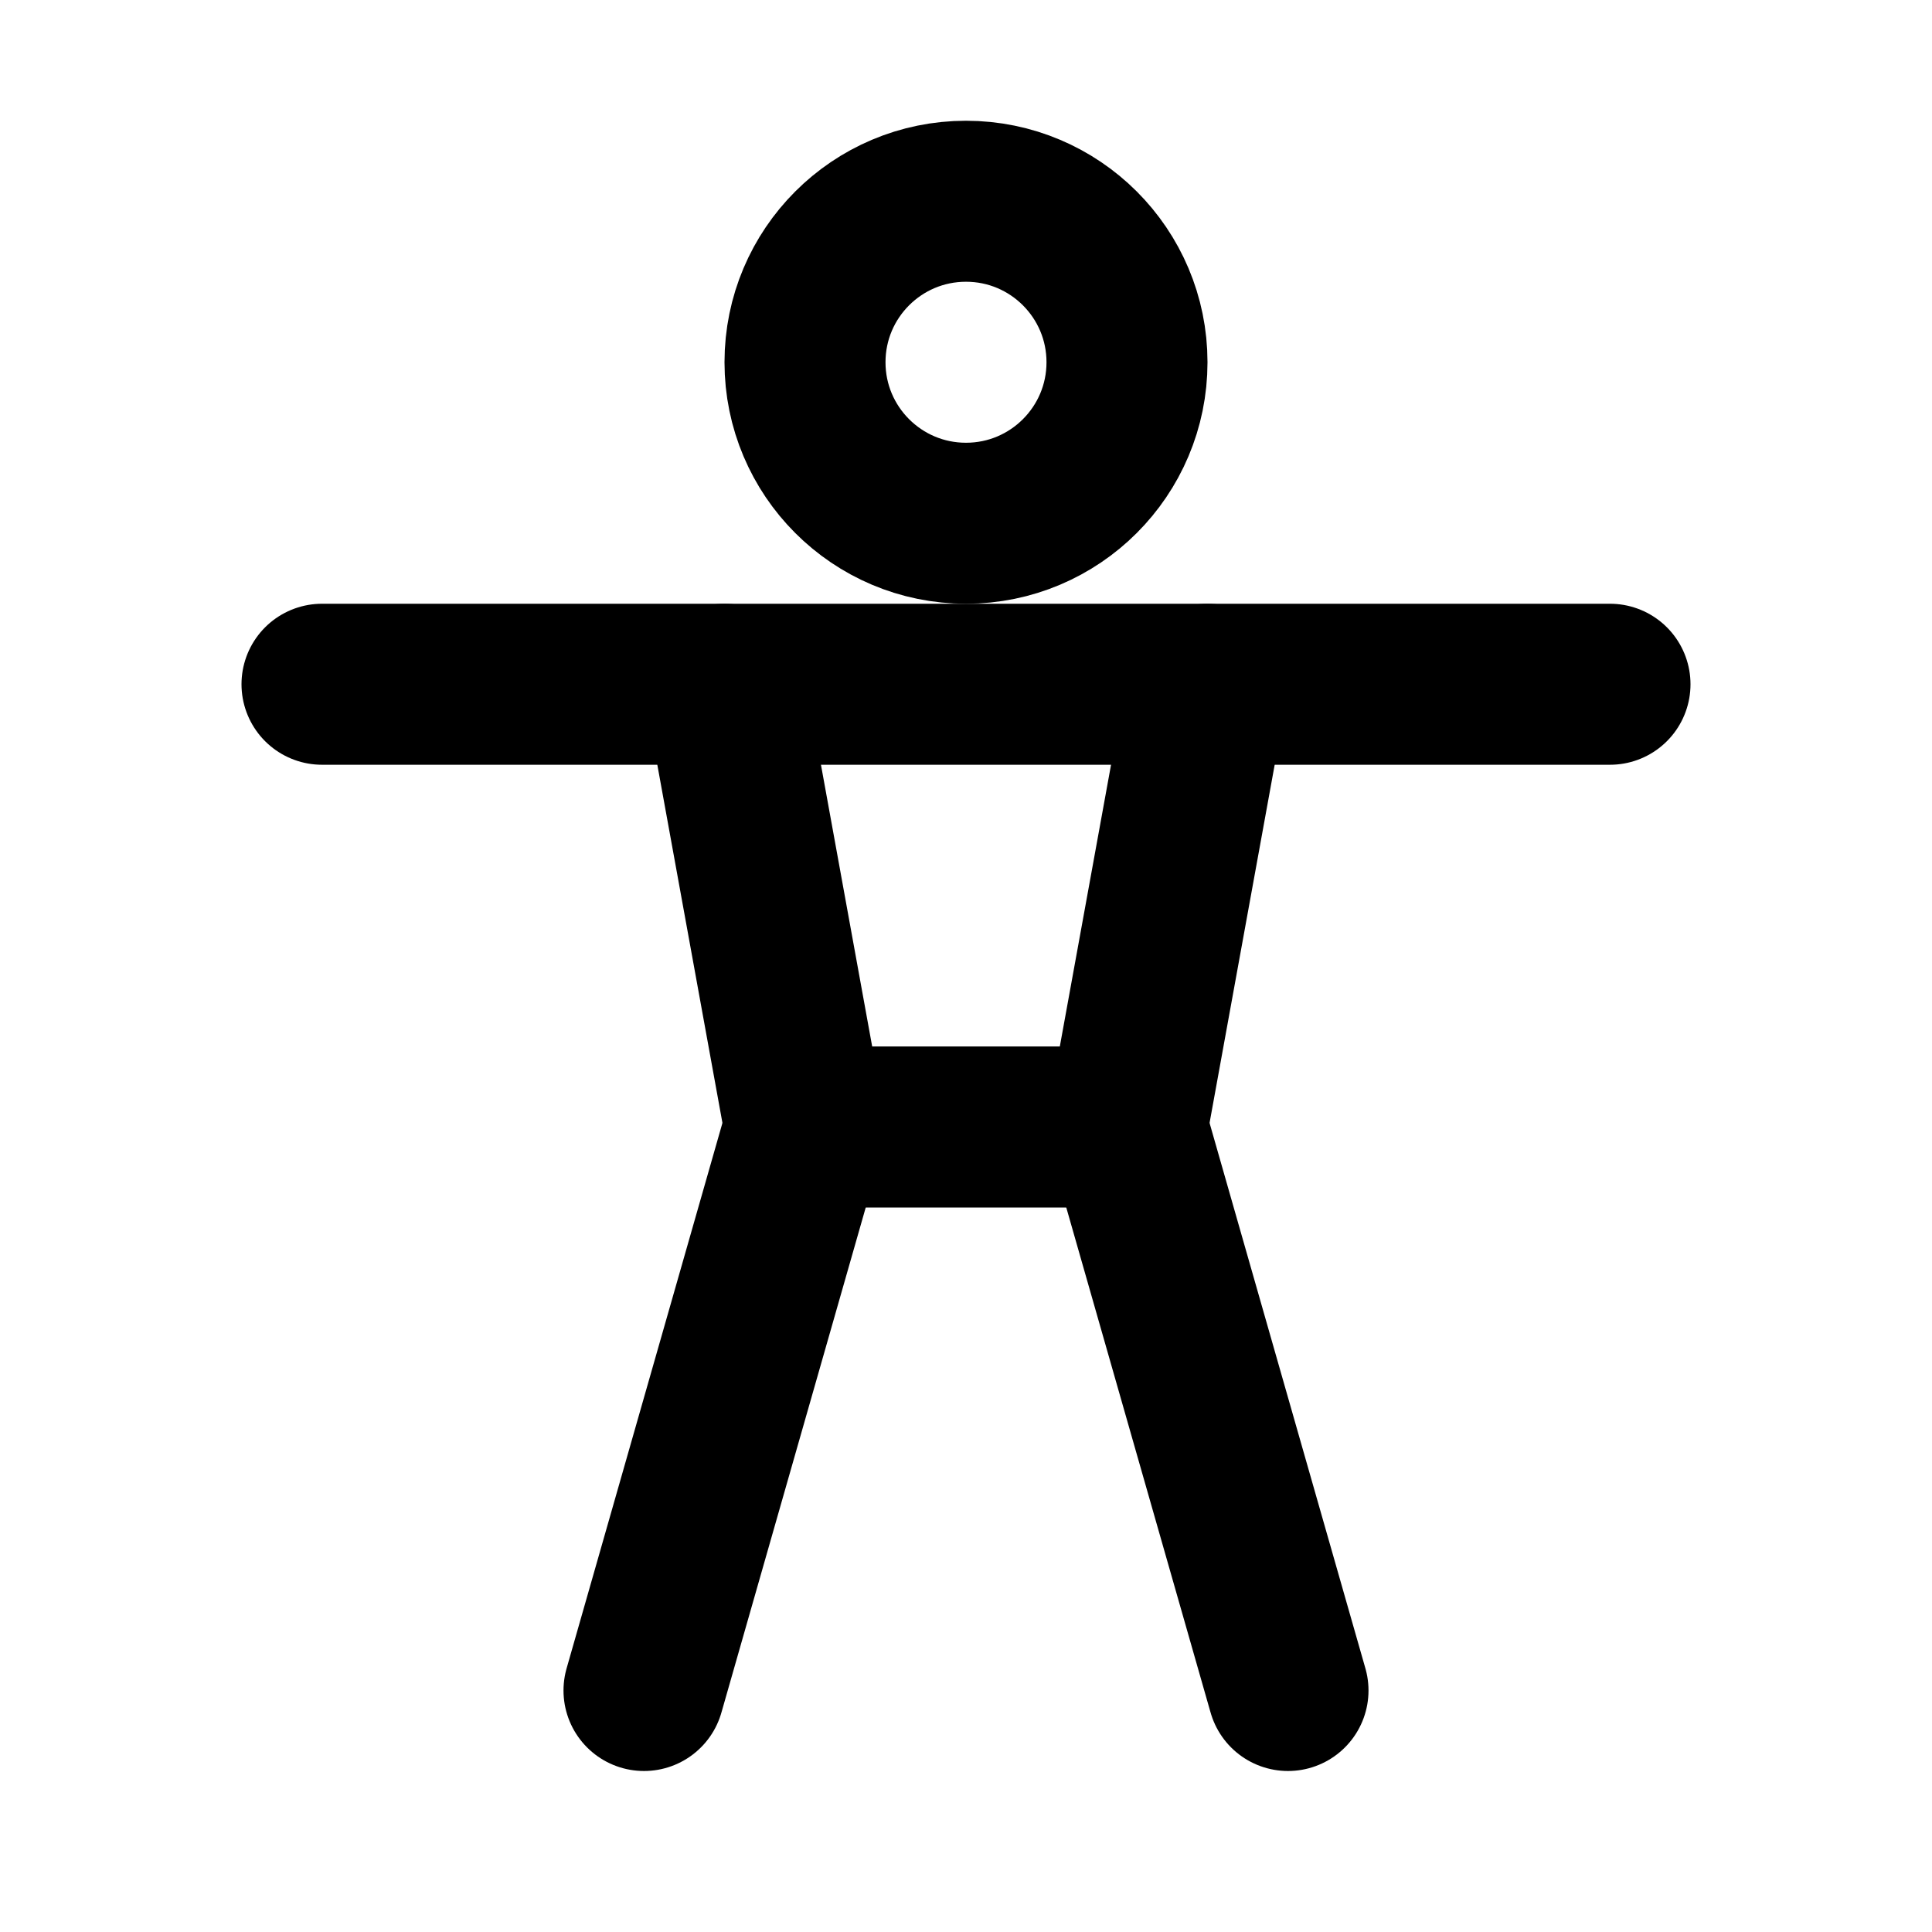
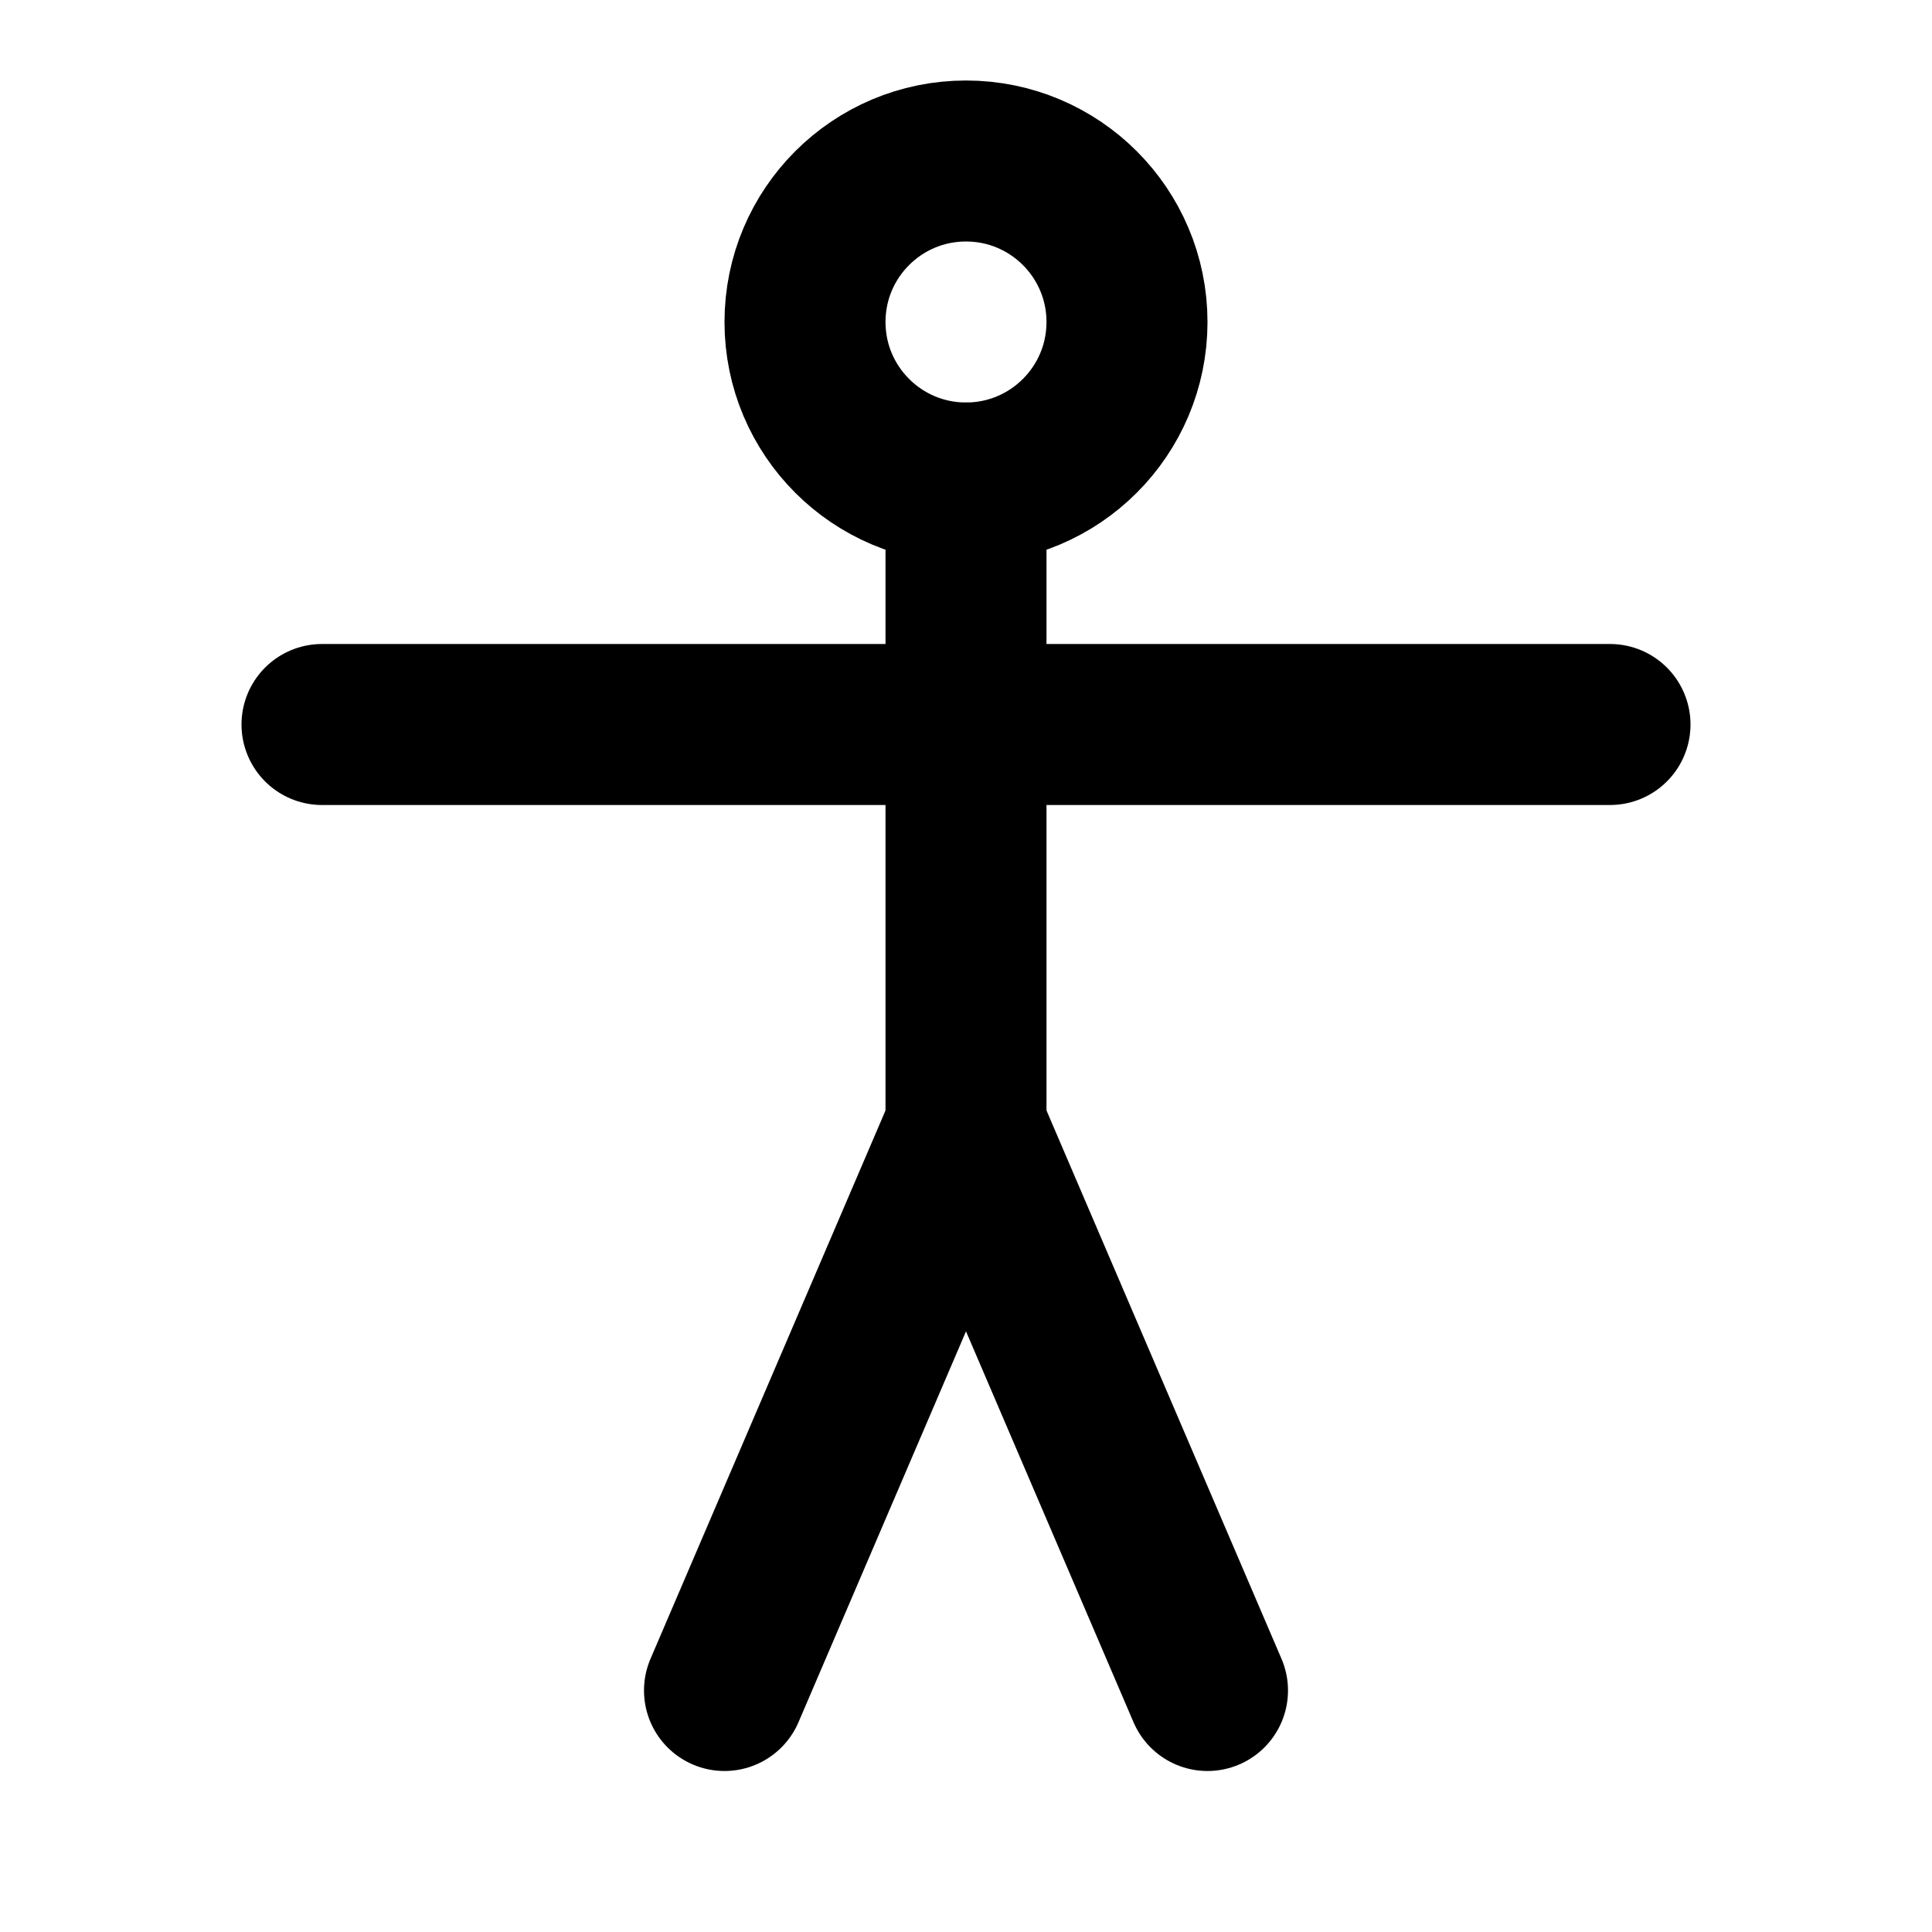
<svg xmlns="http://www.w3.org/2000/svg" viewBox="0 0 24 24" fill="none" stroke="currentColor" stroke-width="2" stroke-linecap="round" stroke-linejoin="round">
-   <circle cx="12" cy="4.5" r="2" />
-   <path d="M4 8.5h16" />
-   <path d="M9 8.5l1 5.5h4l1-5.5" />
-   <path d="M10 14l-2 7M14 14l2 7" />
+   <circle cx="12" cy="4" r="2" />
+   <path d="M4 9h16" />
+   <path d="M12 6v8" />
+   <path d="M9 21l3-7 3 7" />
</svg>
